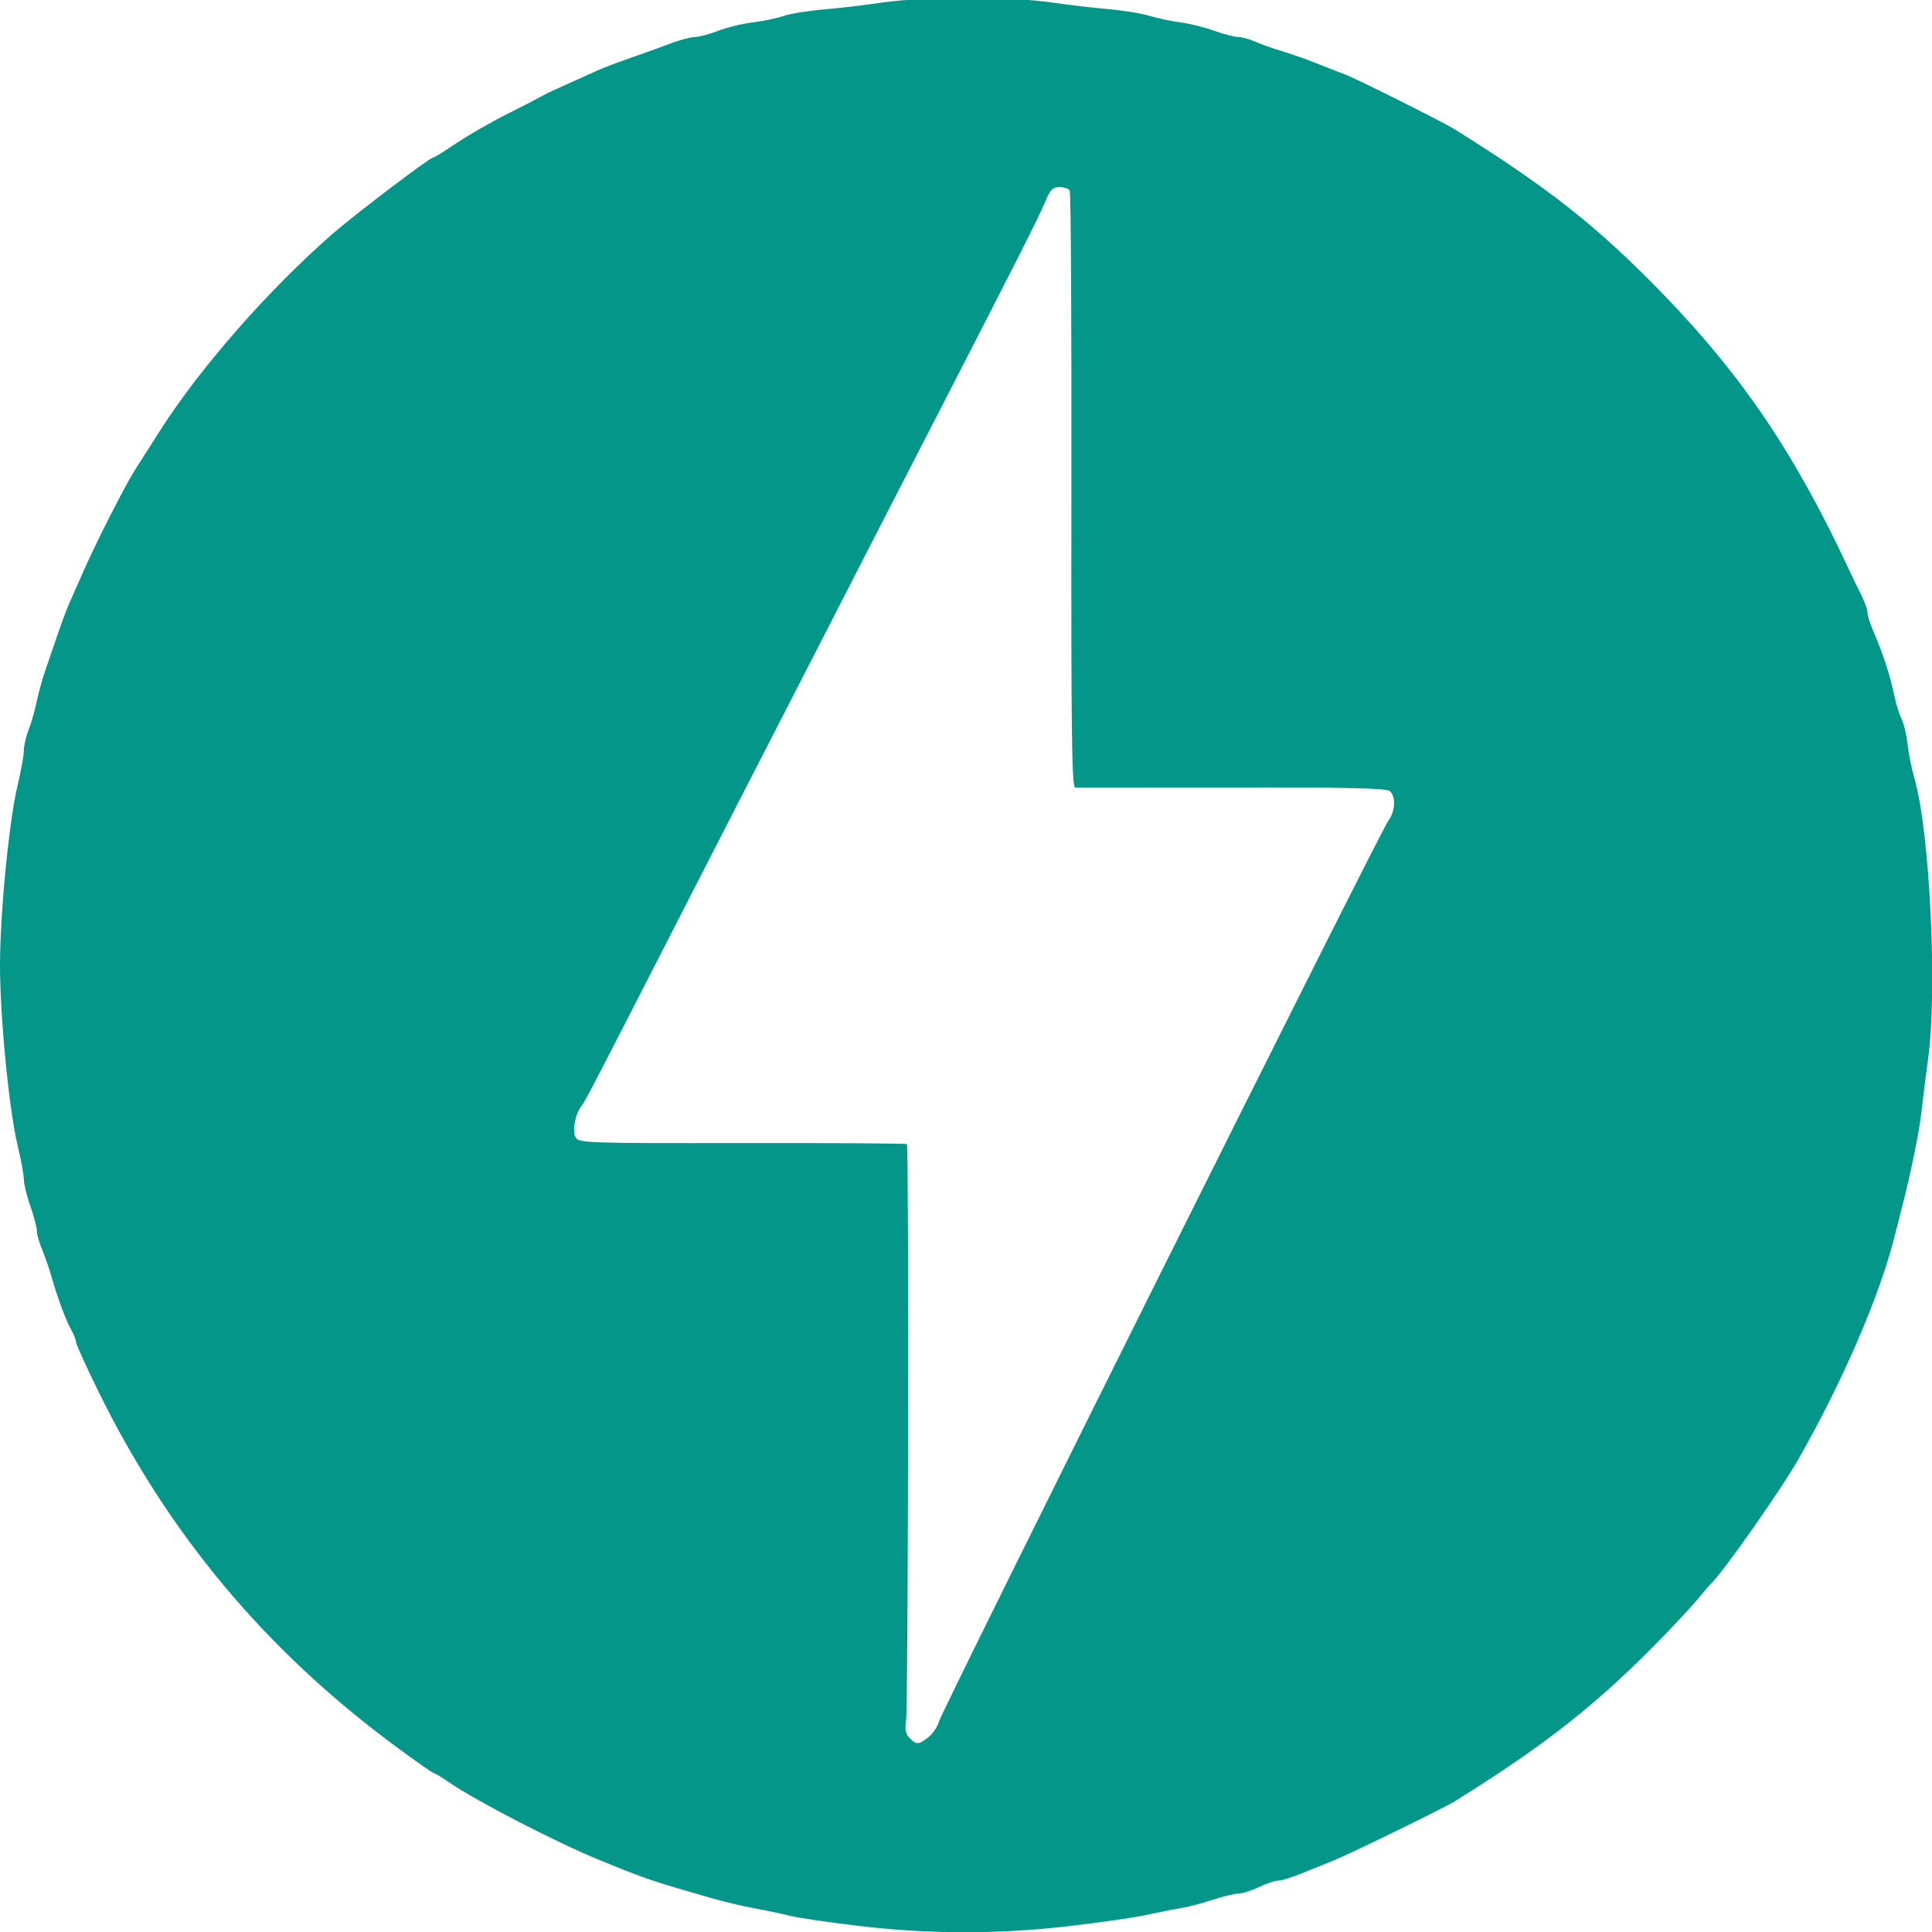
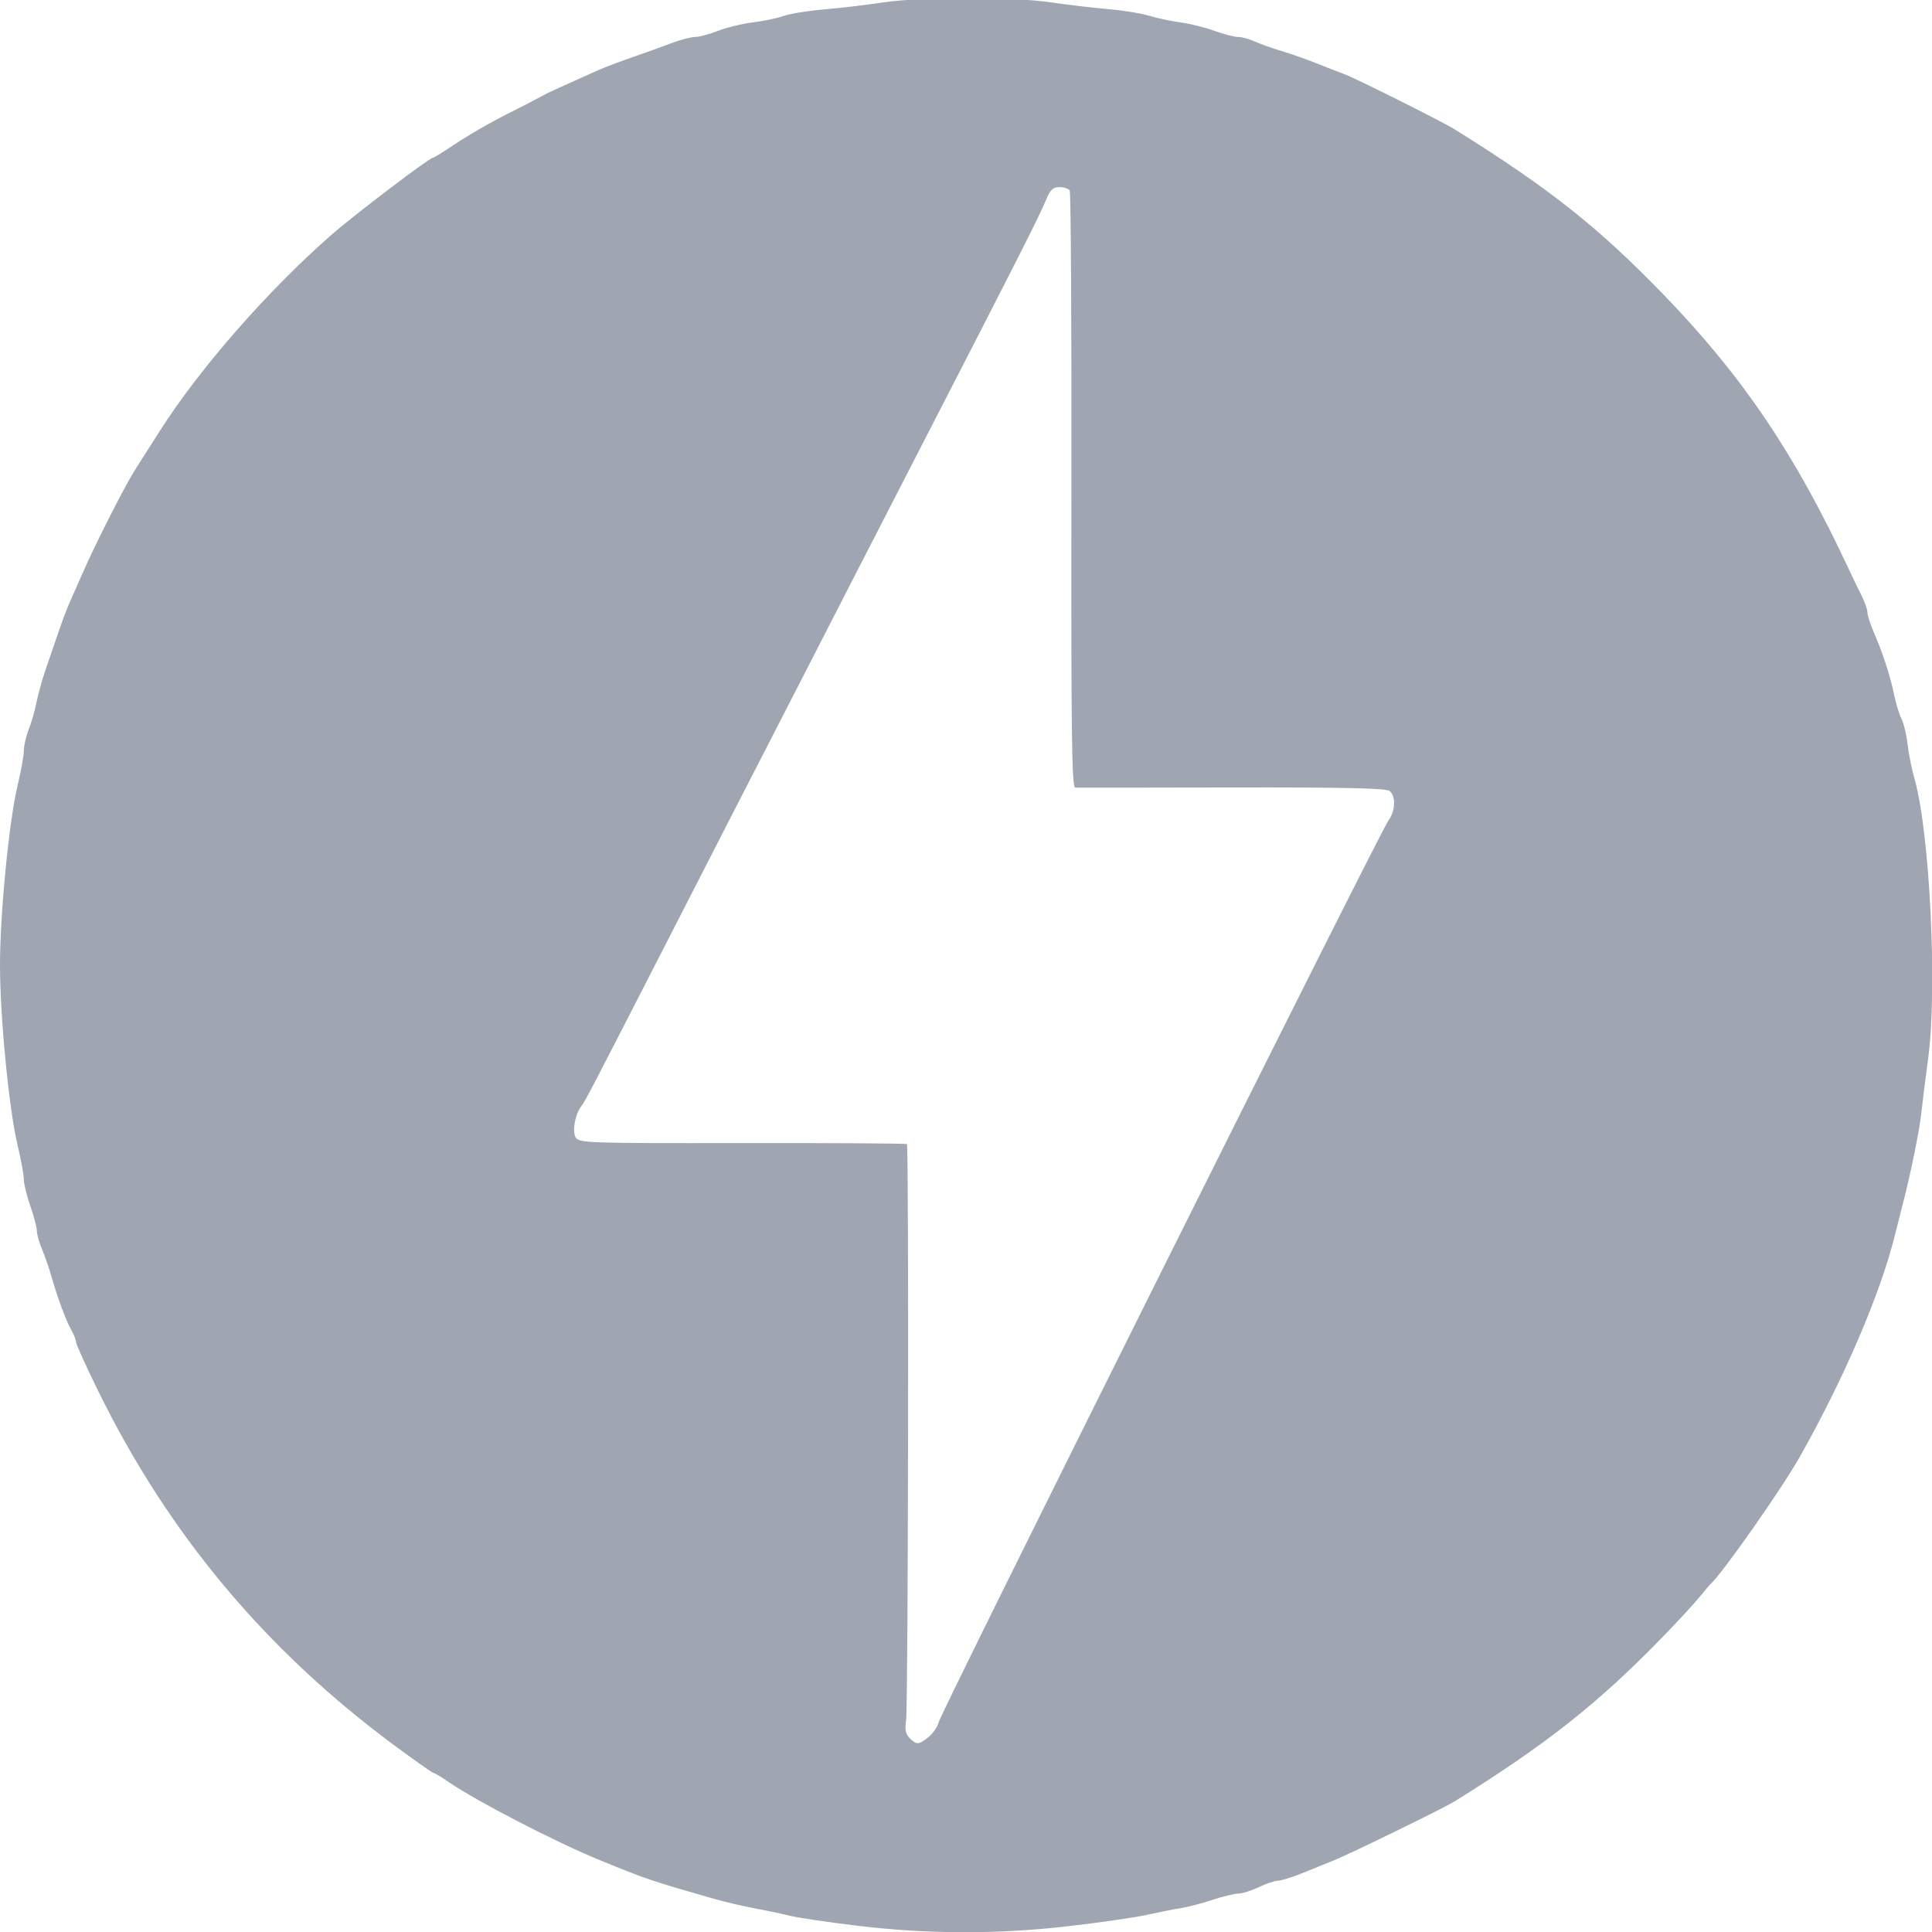
<svg xmlns="http://www.w3.org/2000/svg" viewBox="0 0 128 128">
-   <path d="M56.813 127.586c-1.903-.227-3.899-.52-4.434-.652a48.078 48.078 0 00-2.375-.5 36.042 36.042 0 01-2.703-.633c-4.145-1.188-4.442-1.285-7.567-2.563-2.875-1.172-8.172-3.91-9.984-5.156-.496-.344-.96-.621-1.031-.621-.07 0-1.23-.816-2.578-1.813-8.57-6.343-15.004-14.043-19.653-23.527-.8-1.629-1.453-3.074-1.453-3.21 0-.134-.144-.505-.32-.817-.363-.649-.88-2.047-1.297-3.492a20.047 20.047 0 00-.625-1.813c-.195-.46-.352-1.02-.352-1.246 0-.227-.195-.965-.433-1.645-.238-.675-.43-1.472-.43-1.77 0-.296-.187-1.32-.418-2.276C.598 73.492 0 67.379 0 63.953c0-3.422.598-9.535 1.16-11.894.23-.957.418-2 .418-2.32 0-.321.145-.95.32-1.4.18-.448.41-1.253.516-1.788.11-.535.36-1.457.563-2.055l.59-1.726c.433-1.293.835-2.387 1.027-2.813.11-.238.539-1.21.957-2.16.676-1.535 2.125-4.43 2.972-5.945.309-.555.426-.739 2.098-3.352 2.649-4.148 7.176-9.309 11.39-12.988 1.485-1.297 6.446-5.063 6.669-5.063.062 0 .53-.281 1.043-.625 1.347-.902 2.668-1.668 4.39-2.531a53.06 53.06 0 001.836-.953c.285-.164.82-.41 3.567-1.64.605-.27 1.257-.516 3.136-1.173.414-.144 1.246-.449 1.84-.672.598-.222 1.301-.406 1.563-.406.258 0 .937-.18 1.508-.402.57-.223 1.605-.477 2.304-.563.696-.082 1.621-.277 2.055-.43.43-.148 1.61-.34 2.621-.425a72.572 72.572 0 003.941-.465c2.688-.394 8.532-.394 11.192 0a75.02 75.02 0 003.781.445c.953.079 2.168.278 2.703.442.535.16 1.461.36 2.055.433.594.079 1.594.325 2.222.551.63.23 1.344.414 1.59.414s.754.137 1.125.309c.375.168 1.168.449 1.766.625.594.18 1.613.535 2.27.797.652.261 1.527.605 1.945.761.77.29 6.46 3.137 7.234 3.622 6.281 3.917 9.512 6.476 13.856 10.964 5.238 5.414 8.715 10.57 12.254 18.16.25.536.632 1.329.851 1.758.215.434.395.942.395 1.13 0 .19.18.76.402 1.269.602 1.383 1.117 2.957 1.36 4.16.12.59.343 1.32.495 1.621.153.3.332 1.063.403 1.688.07.624.277 1.648.453 2.269 1.02 3.531 1.527 13.934.91 18.535-.183 1.367-.39 3.02-.46 3.672-.118 1.117-.708 4.004-1.212 5.945l-.52 2.055c-.98 3.957-3.402 9.594-6.359 14.809-1.172 2.07-5.101 7.668-5.843 8.324-.067.058-.399.45-.735.863-.336.418-1.414 1.586-2.39 2.594-4.301 4.441-7.77 7.187-13.86 10.969-.722.449-6.847 3.441-7.992 3.906-.594.238-1.586.64-2.203.89-.613.247-1.297.454-1.512.458-.215.003-.781.195-1.258.425-.476.23-1.082.422-1.351.426-.266.004-1.043.192-1.727.418-.683.23-1.633.477-2.11.55-.476.075-1.495.278-2.269.45-.773.172-3.11.508-5.187.746a59.06 59.06 0 01-13.945-.031zm4.703-12.5c.3-.234.609-.7.691-1.027.18-.723 29.234-58.97 29.781-59.7.461-.617.504-1.605.082-1.953-.222-.187-3.004-.246-10.43-.234-5.57.012-10.253.016-10.406.012-.226-.008-.273-3.73-.25-19.672.016-10.817-.035-19.766-.113-19.89-.078-.126-.383-.227-.68-.227-.418 0-.613.18-.87.808-.485 1.168-1.825 3.82-8.348 16.485a3554.569 3554.569 0 00-4.055 7.89c-1.156 2.262-2.98 5.813-4.047 7.89a8751.248 8751.248 0 00-8.598 16.759c-4.933 9.636-5.53 10.785-5.742 11.039-.41.496-.633 1.64-.402 2.07.21.394.629.41 11.043.394 5.953-.007 10.863.024 10.914.07.137.141.086 37.31-.055 38.196-.093.582-.031.89.235 1.156.46.461.586.457 1.25-.066zm0 0" fill="#049688" />
+   <path d="M56.813 127.586c-1.903-.227-3.899-.52-4.434-.652a48.078 48.078 0 00-2.375-.5 36.042 36.042 0 01-2.703-.633c-4.145-1.188-4.442-1.285-7.567-2.563-2.875-1.172-8.172-3.91-9.984-5.156-.496-.344-.96-.621-1.031-.621-.07 0-1.23-.816-2.578-1.813-8.57-6.343-15.004-14.043-19.653-23.527-.8-1.629-1.453-3.074-1.453-3.21 0-.134-.144-.505-.32-.817-.363-.649-.88-2.047-1.297-3.492a20.047 20.047 0 00-.625-1.813c-.195-.46-.352-1.02-.352-1.246 0-.227-.195-.965-.433-1.645-.238-.675-.43-1.472-.43-1.77 0-.296-.187-1.32-.418-2.276C.598 73.492 0 67.379 0 63.953c0-3.422.598-9.535 1.16-11.894.23-.957.418-2 .418-2.32 0-.321.145-.95.32-1.4.18-.448.41-1.253.516-1.788.11-.535.36-1.457.563-2.055l.59-1.726c.433-1.293.835-2.387 1.027-2.813.11-.238.539-1.21.957-2.16.676-1.535 2.125-4.43 2.972-5.945.309-.555.426-.739 2.098-3.352 2.649-4.148 7.176-9.309 11.39-12.988 1.485-1.297 6.446-5.063 6.669-5.063.062 0 .53-.281 1.043-.625 1.347-.902 2.668-1.668 4.39-2.531a53.06 53.06 0 001.836-.953c.285-.164.82-.41 3.567-1.64.605-.27 1.257-.516 3.136-1.173.414-.144 1.246-.449 1.84-.672.598-.222 1.301-.406 1.563-.406.258 0 .937-.18 1.508-.402.57-.223 1.605-.477 2.304-.563.696-.082 1.621-.277 2.055-.43.43-.148 1.61-.34 2.621-.425a72.572 72.572 0 003.941-.465c2.688-.394 8.532-.394 11.192 0a75.02 75.02 0 003.781.445c.953.079 2.168.278 2.703.442.535.16 1.461.36 2.055.433.594.079 1.594.325 2.222.551.63.23 1.344.414 1.59.414s.754.137 1.125.309c.375.168 1.168.449 1.766.625.594.18 1.613.535 2.27.797.652.261 1.527.605 1.945.761.77.29 6.46 3.137 7.234 3.622 6.281 3.917 9.512 6.476 13.856 10.964 5.238 5.414 8.715 10.57 12.254 18.16.25.536.632 1.329.851 1.758.215.434.395.942.395 1.13 0 .19.18.76.402 1.269.602 1.383 1.117 2.957 1.36 4.16.12.59.343 1.32.495 1.621.153.3.332 1.063.403 1.688.07.624.277 1.648.453 2.269 1.02 3.531 1.527 13.934.91 18.535-.183 1.367-.39 3.02-.46 3.672-.118 1.117-.708 4.004-1.212 5.945l-.52 2.055c-.98 3.957-3.402 9.594-6.359 14.809-1.172 2.07-5.101 7.668-5.843 8.324-.067.058-.399.45-.735.863-.336.418-1.414 1.586-2.39 2.594-4.301 4.441-7.77 7.187-13.86 10.969-.722.449-6.847 3.441-7.992 3.906-.594.238-1.586.64-2.203.89-.613.247-1.297.454-1.512.458-.215.003-.781.195-1.258.425-.476.23-1.082.422-1.351.426-.266.004-1.043.192-1.727.418-.683.23-1.633.477-2.11.55-.476.075-1.495.278-2.269.45-.773.172-3.11.508-5.187.746a59.06 59.06 0 01-13.945-.031zm4.703-12.5c.3-.234.609-.7.691-1.027.18-.723 29.234-58.97 29.781-59.7.461-.617.504-1.605.082-1.953-.222-.187-3.004-.246-10.43-.234-5.57.012-10.253.016-10.406.012-.226-.008-.273-3.73-.25-19.672.016-10.817-.035-19.766-.113-19.89-.078-.126-.383-.227-.68-.227-.418 0-.613.18-.87.808-.485 1.168-1.825 3.82-8.348 16.485a3554.569 3554.569 0 00-4.055 7.89c-1.156 2.262-2.98 5.813-4.047 7.89a8751.248 8751.248 0 00-8.598 16.759c-4.933 9.636-5.53 10.785-5.742 11.039-.41.496-.633 1.64-.402 2.07.21.394.629.41 11.043.394 5.953-.007 10.863.024 10.914.07.137.141.086 37.31-.055 38.196-.093.582-.031.89.235 1.156.46.461.586.457 1.25-.066zm0 0" fill="#9FA6B2" />
</svg>
